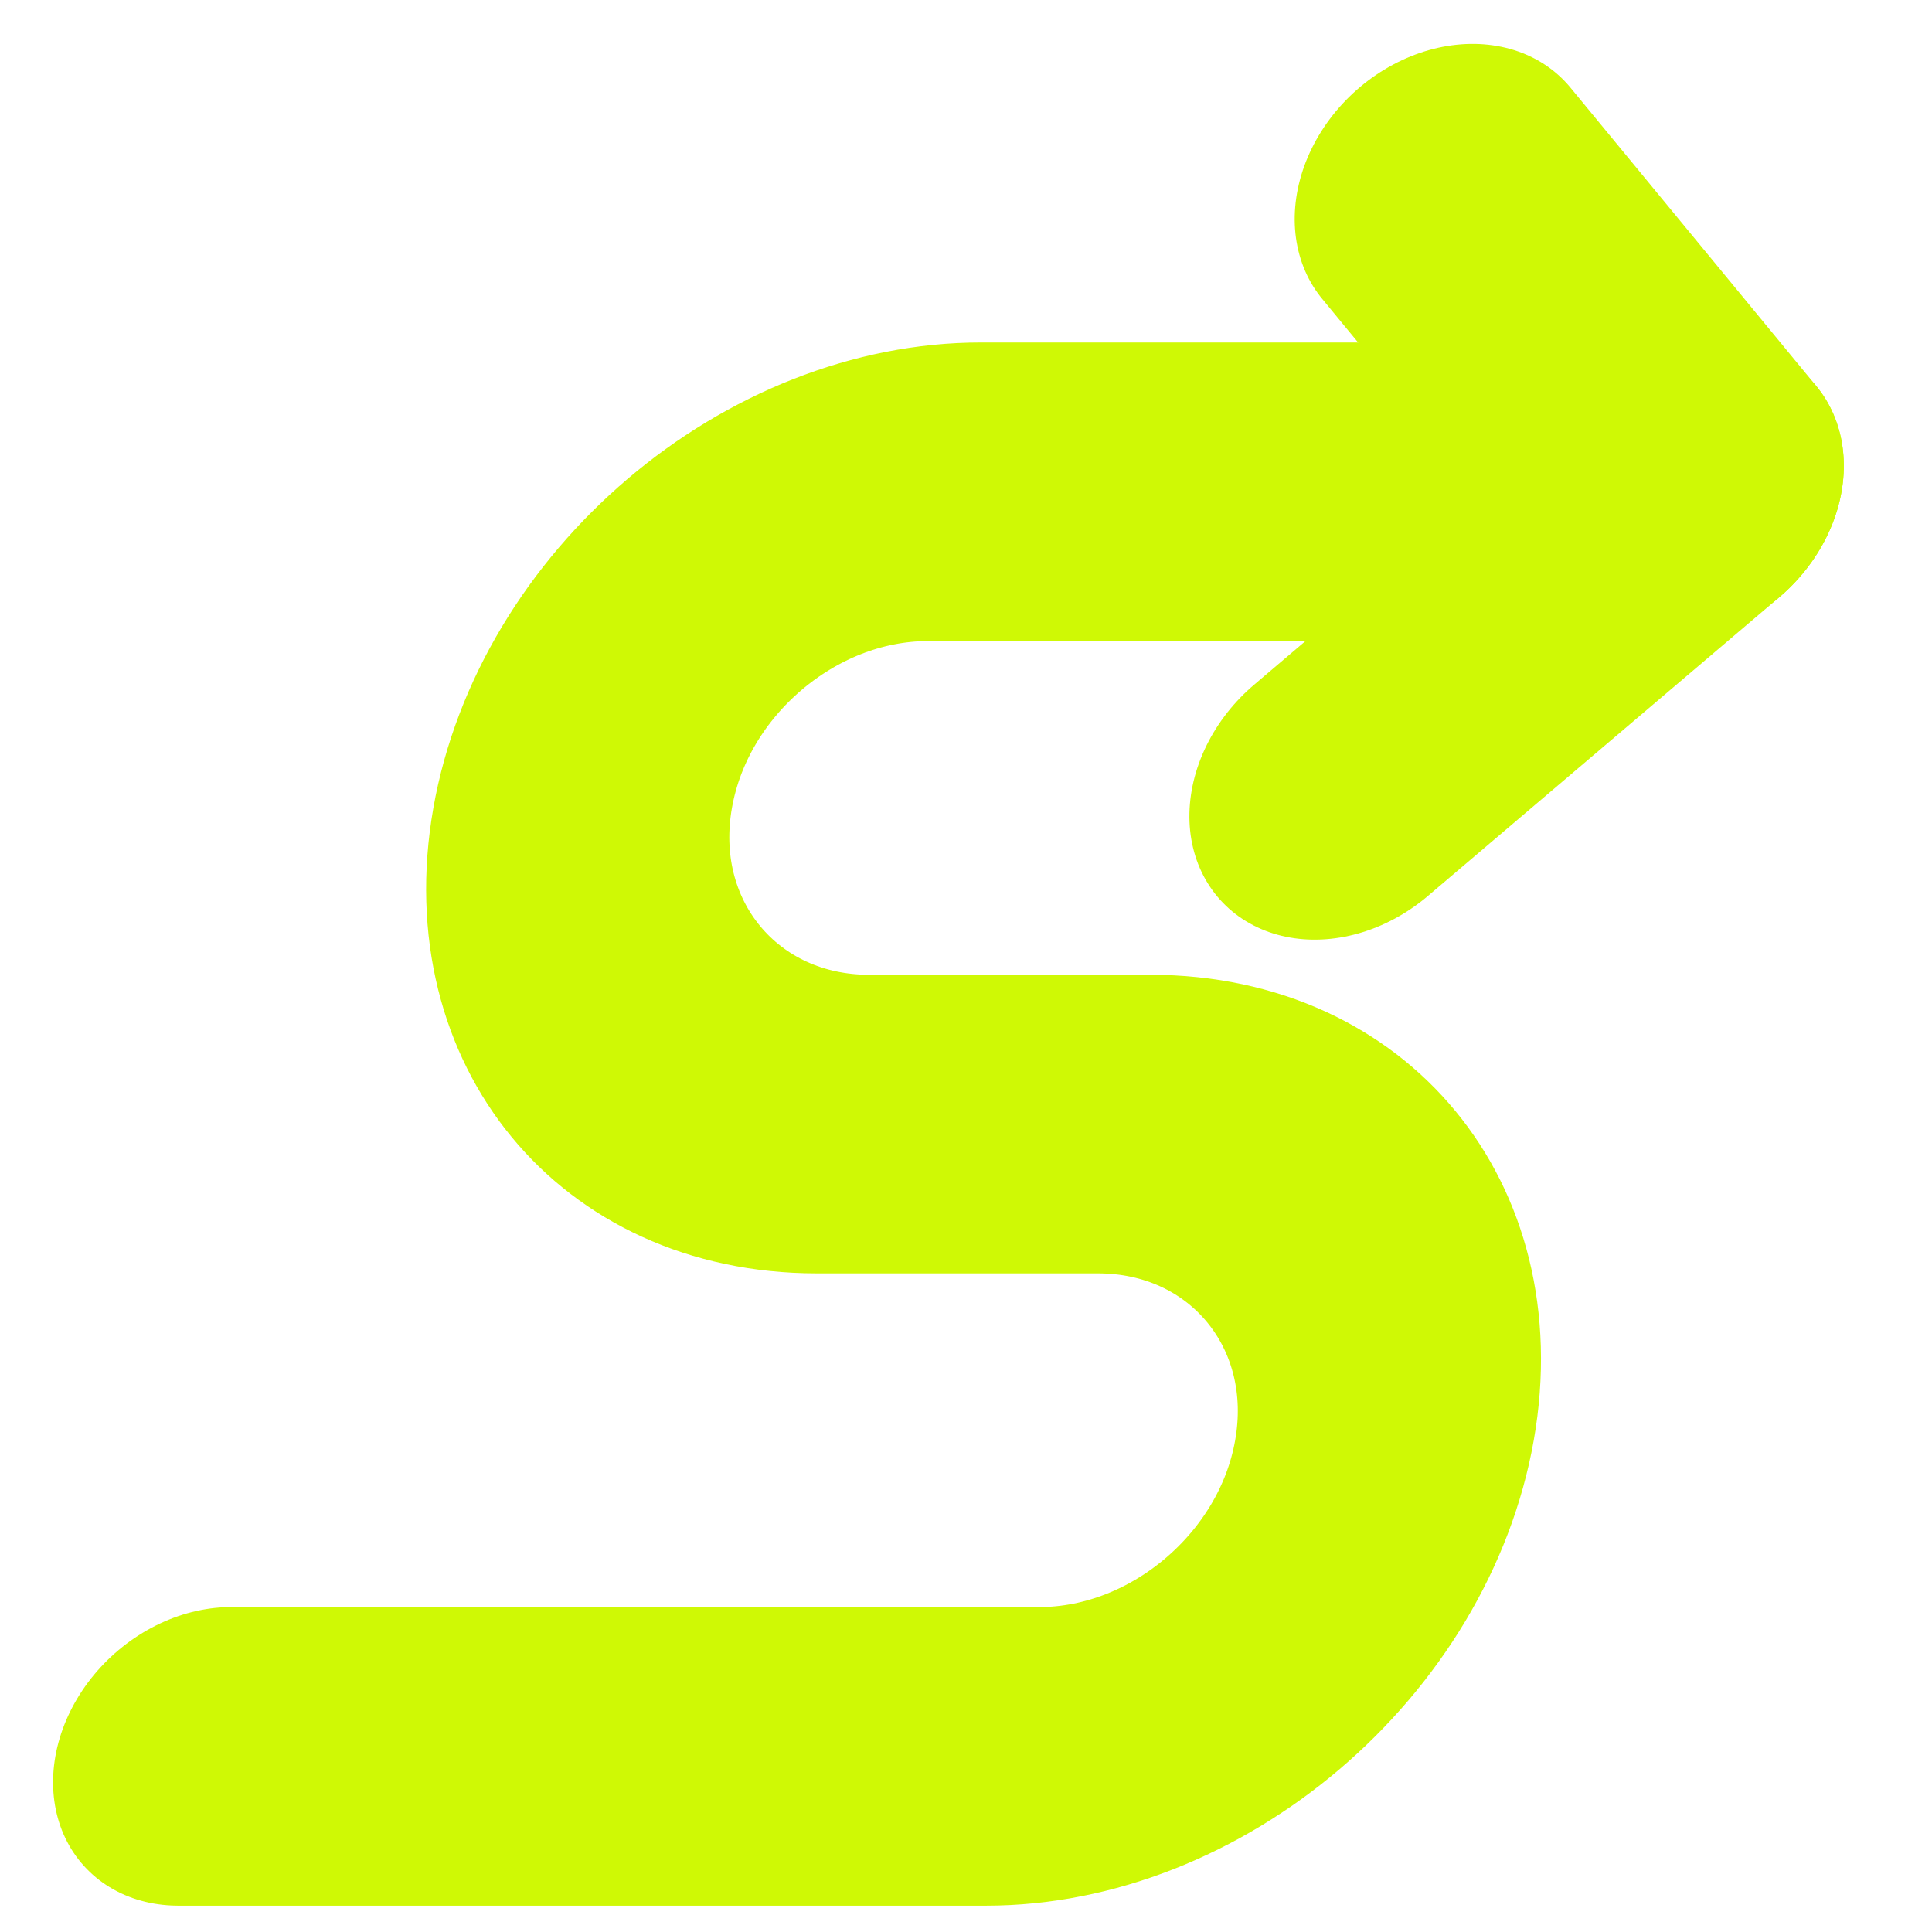
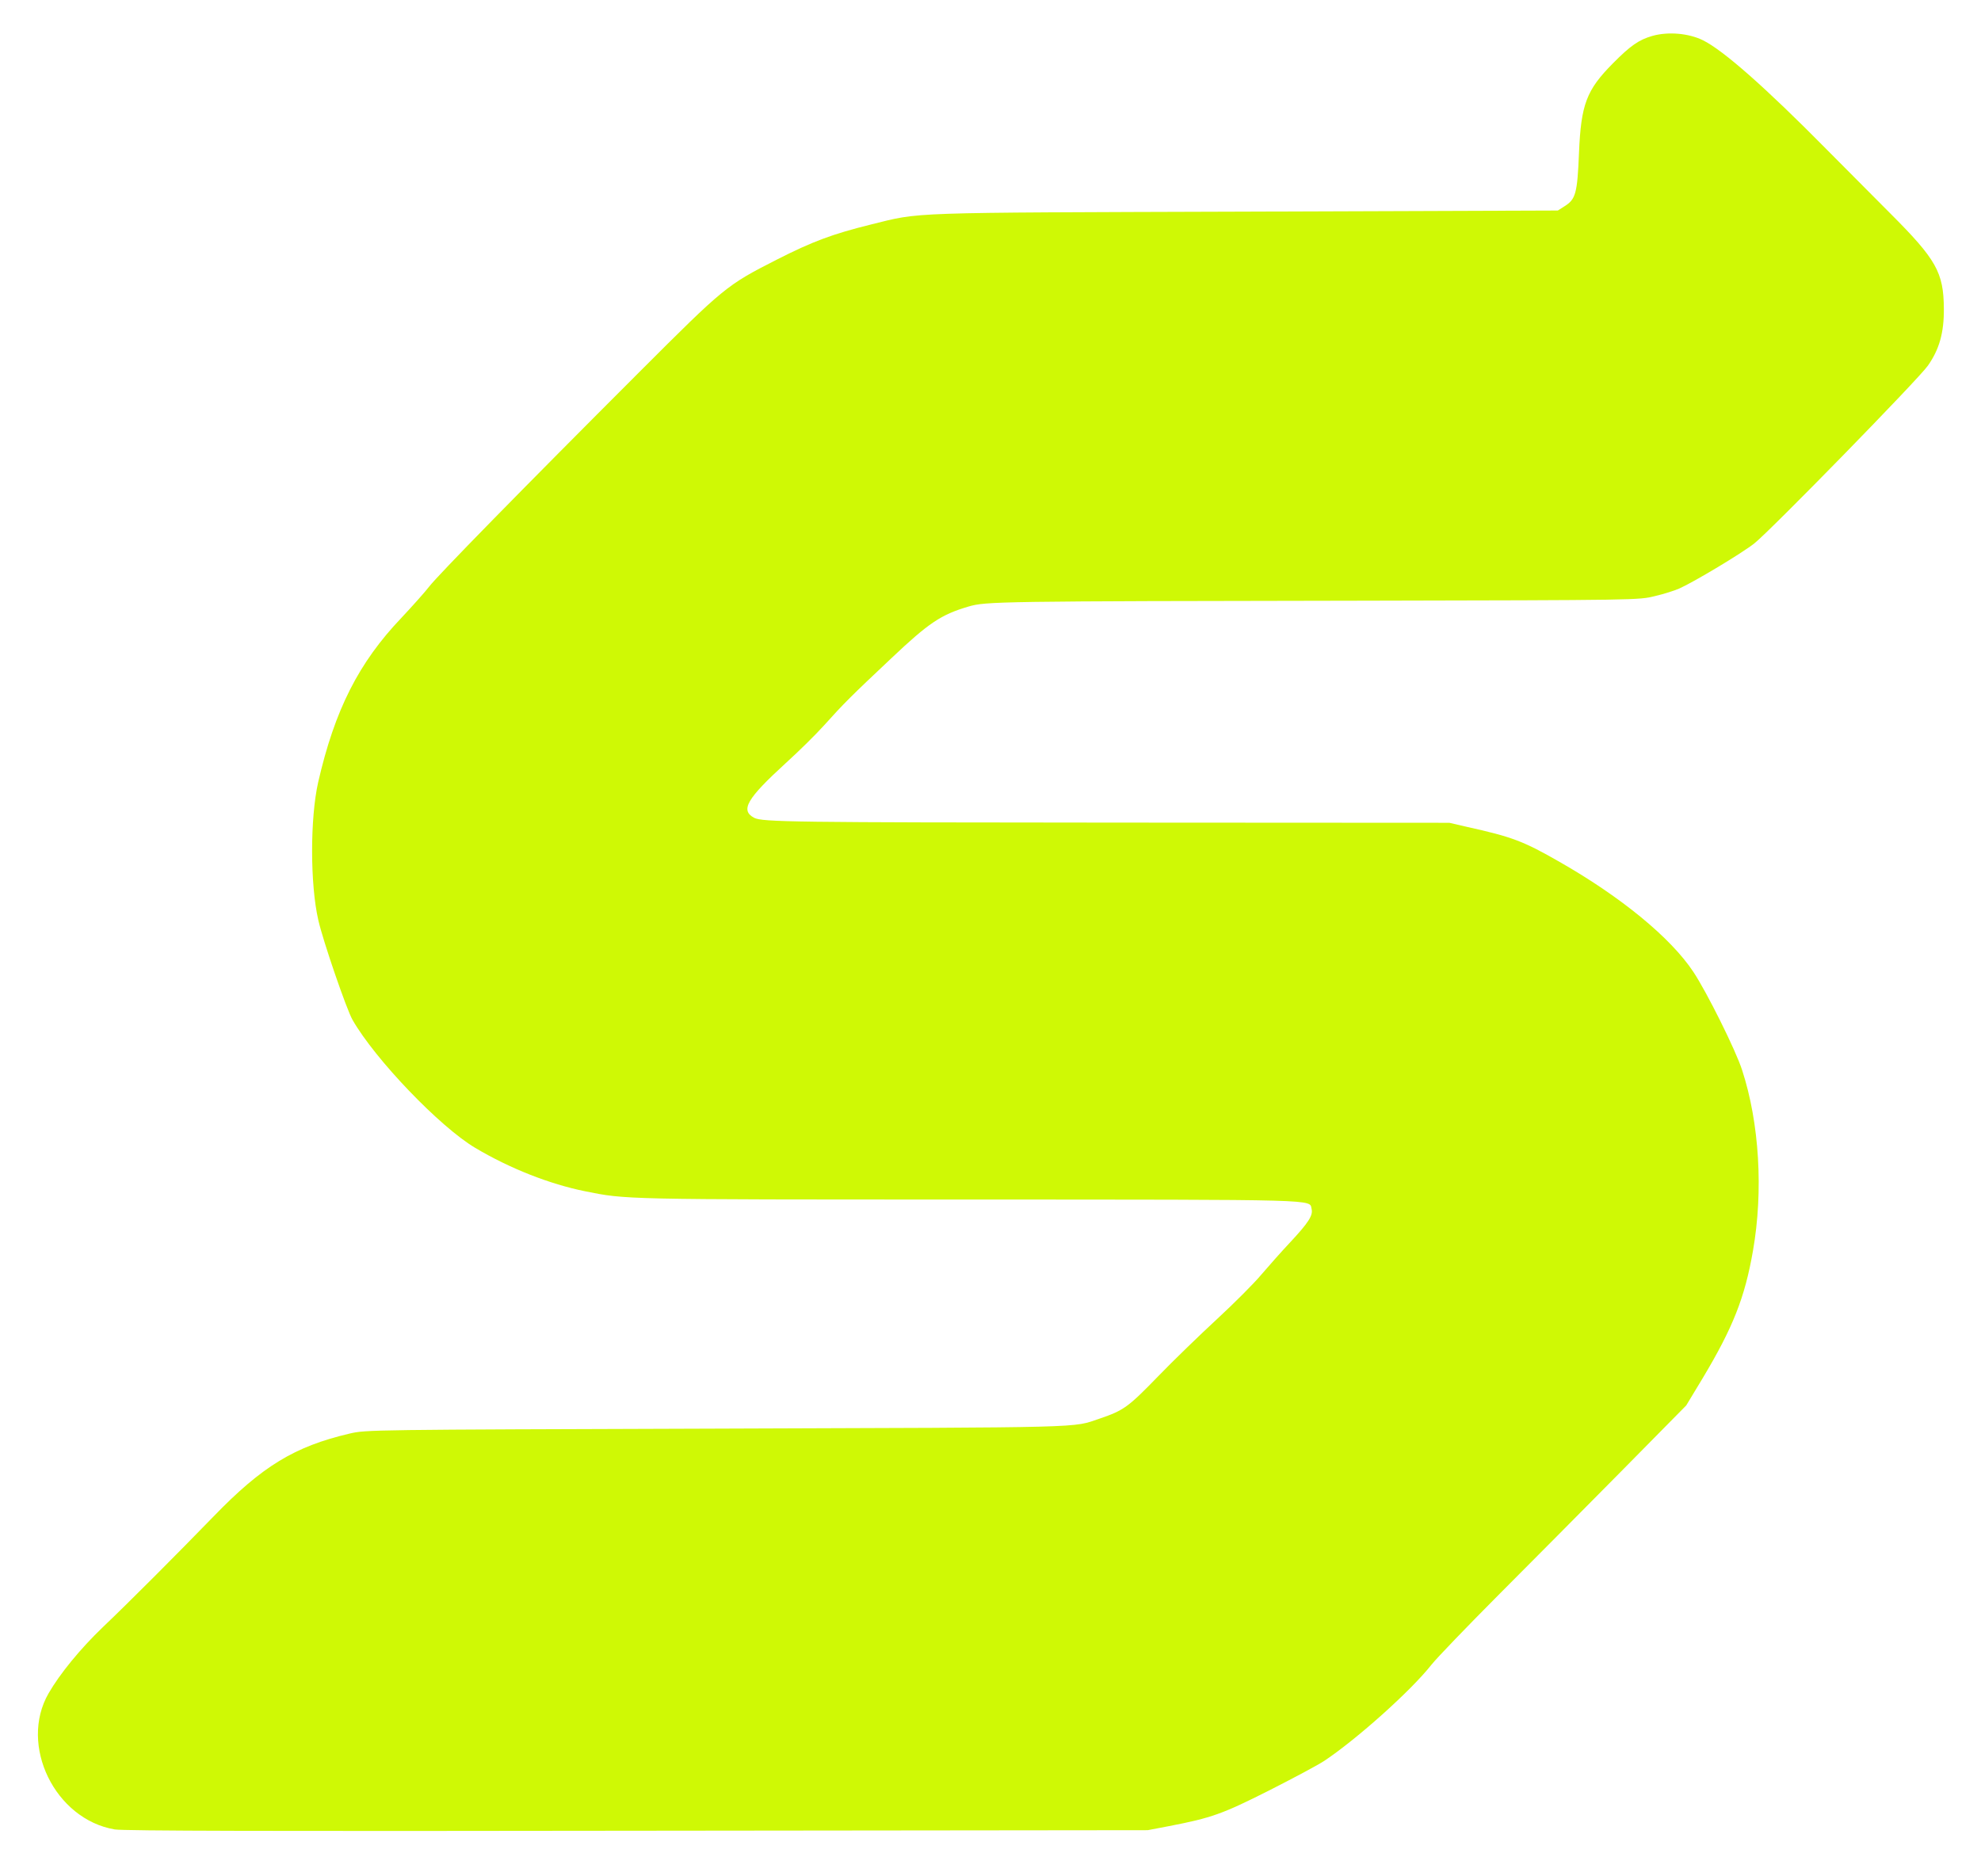
- <svg xmlns="http://www.w3.org/2000/svg" viewBox="4 3 55 55" width="208" height="208" role="img">
-   <g transform="translate(32 35) skewX(-10) translate(-32 -32)" fill="none" stroke="#CFF905" stroke-width="8.5" stroke-linecap="round" stroke-linejoin="round">
-     <path d="M13 50H36a9 9 0 0 0 0-18H28a9 9 0 0 1 0-18H49" />
-     <path d="M40.5 5.5l8.5 8.5-8.5 8.5" />
-   </g>
+ <svg xmlns="http://www.w3.org/2000/svg" viewBox="-8 -8 1076 1020" width="226" height="214" role="img">
+   <path fill="#CFF905" d="M 890.0 11.5 C 882.6 13.6, 878.0 16.8, 868.5 26.4 C 854.0 41.0, 851.1 48.8, 850.0 75.2 C 849.1 97.3, 848.2 100.4, 842.1 104.2 L 838.5 106.5 668.0 107.1 C 481.6 107.7, 492.5 107.3, 465.0 114.1 C 444.0 119.3, 433.3 123.3, 413.8 133.2 C 386.5 147.1, 385.3 148.1, 339.5 193.9 C 274.4 259.0, 229.4 305.0, 224.8 311.0 C 222.5 314.0, 215.7 321.6, 209.8 327.9 C 186.4 352.4, 173.4 378.2, 164.4 417.5 C 160.0 437.0, 160.0 473.0, 164.5 492.5 C 167.0 503.6, 179.9 541.2, 183.1 546.7 C 195.4 568.2, 230.6 604.9, 249.8 616.3 C 268.8 627.6, 290.3 636.0, 309.5 639.9 C 332.0 644.4, 328.7 644.4, 518.0 644.4 C 712.7 644.5, 703.3 644.2, 704.6 649.6 C 705.5 653.0, 702.7 657.2, 693.2 667.4 C 688.4 672.5, 681.3 680.5, 677.3 685.2 C 673.4 689.9, 662.6 700.7, 653.3 709.3 C 644.1 717.8, 629.5 731.9, 621.0 740.7 C 604.9 757.3, 602.4 759.1, 589.5 763.5 C 574.1 768.7, 586.3 768.3, 381.0 769.0 C 192.0 769.6, 190.4 769.6, 181.5 771.7 C 151.6 778.7, 134.0 789.4, 107.5 816.8 C 87.7 837.2, 61.9 863.1, 47.3 877.0 C 35.0 888.8, 23.9 902.4, 17.8 913.0 C 1.6 941.2, 21.3 981.5, 53.8 987.0 C 58.6 987.8, 138.5 988.0, 338.0 987.7 L 615.5 987.4 627.0 985.2 C 650.3 980.7, 656.1 978.6, 681.5 965.8 C 694.7 959.1, 708.2 951.9, 711.5 949.7 C 729.2 937.9, 758.7 911.5, 769.7 897.5 C 772.8 893.6, 789.1 876.7, 805.9 859.8 C 822.7 843.0, 852.6 812.8, 872.4 792.8 L 908.3 756.4 917.3 741.5 C 933.7 714.1, 940.2 697.7, 944.6 672.3 C 950.3 639.8, 948.1 602.8, 938.7 574.0 C 935.3 563.3, 919.4 531.4, 912.2 520.6 C 899.9 502.0, 872.8 479.8, 839.5 460.8 C 819.8 449.5, 813.8 447.2, 789.0 441.7 L 779.5 439.5 598.0 439.4 C 422.5 439.3, 406.0 439.1, 401.5 436.8 C 393.8 432.7, 397.5 426.4, 418.6 407.1 C 425.8 400.6, 435.2 391.3, 439.6 386.4 C 450.1 374.7, 454.1 370.7, 476.2 349.9 C 496.5 330.7, 503.1 326.3, 518.0 321.9 C 527.5 319.1, 533.6 319.0, 732.5 318.7 C 882.4 318.4, 882.5 318.4, 891.3 316.2 C 896.1 315.1, 902.0 313.2, 904.5 312.1 C 912.6 308.5, 938.9 292.7, 945.4 287.5 C 954.5 280.2, 1034.7 198.1, 1039.7 190.9 C 1045.9 182.1, 1048.5 173.0, 1048.4 160.0 C 1048.3 140.1, 1044.3 133.1, 1019.1 107.9 C 1009.4 98.2, 993.6 82.3, 984.0 72.6 C 951.4 39.6, 928.4 19.3, 917.4 13.9 C 909.7 10.1, 898.6 9.1, 890.0 11.5" />
</svg>
